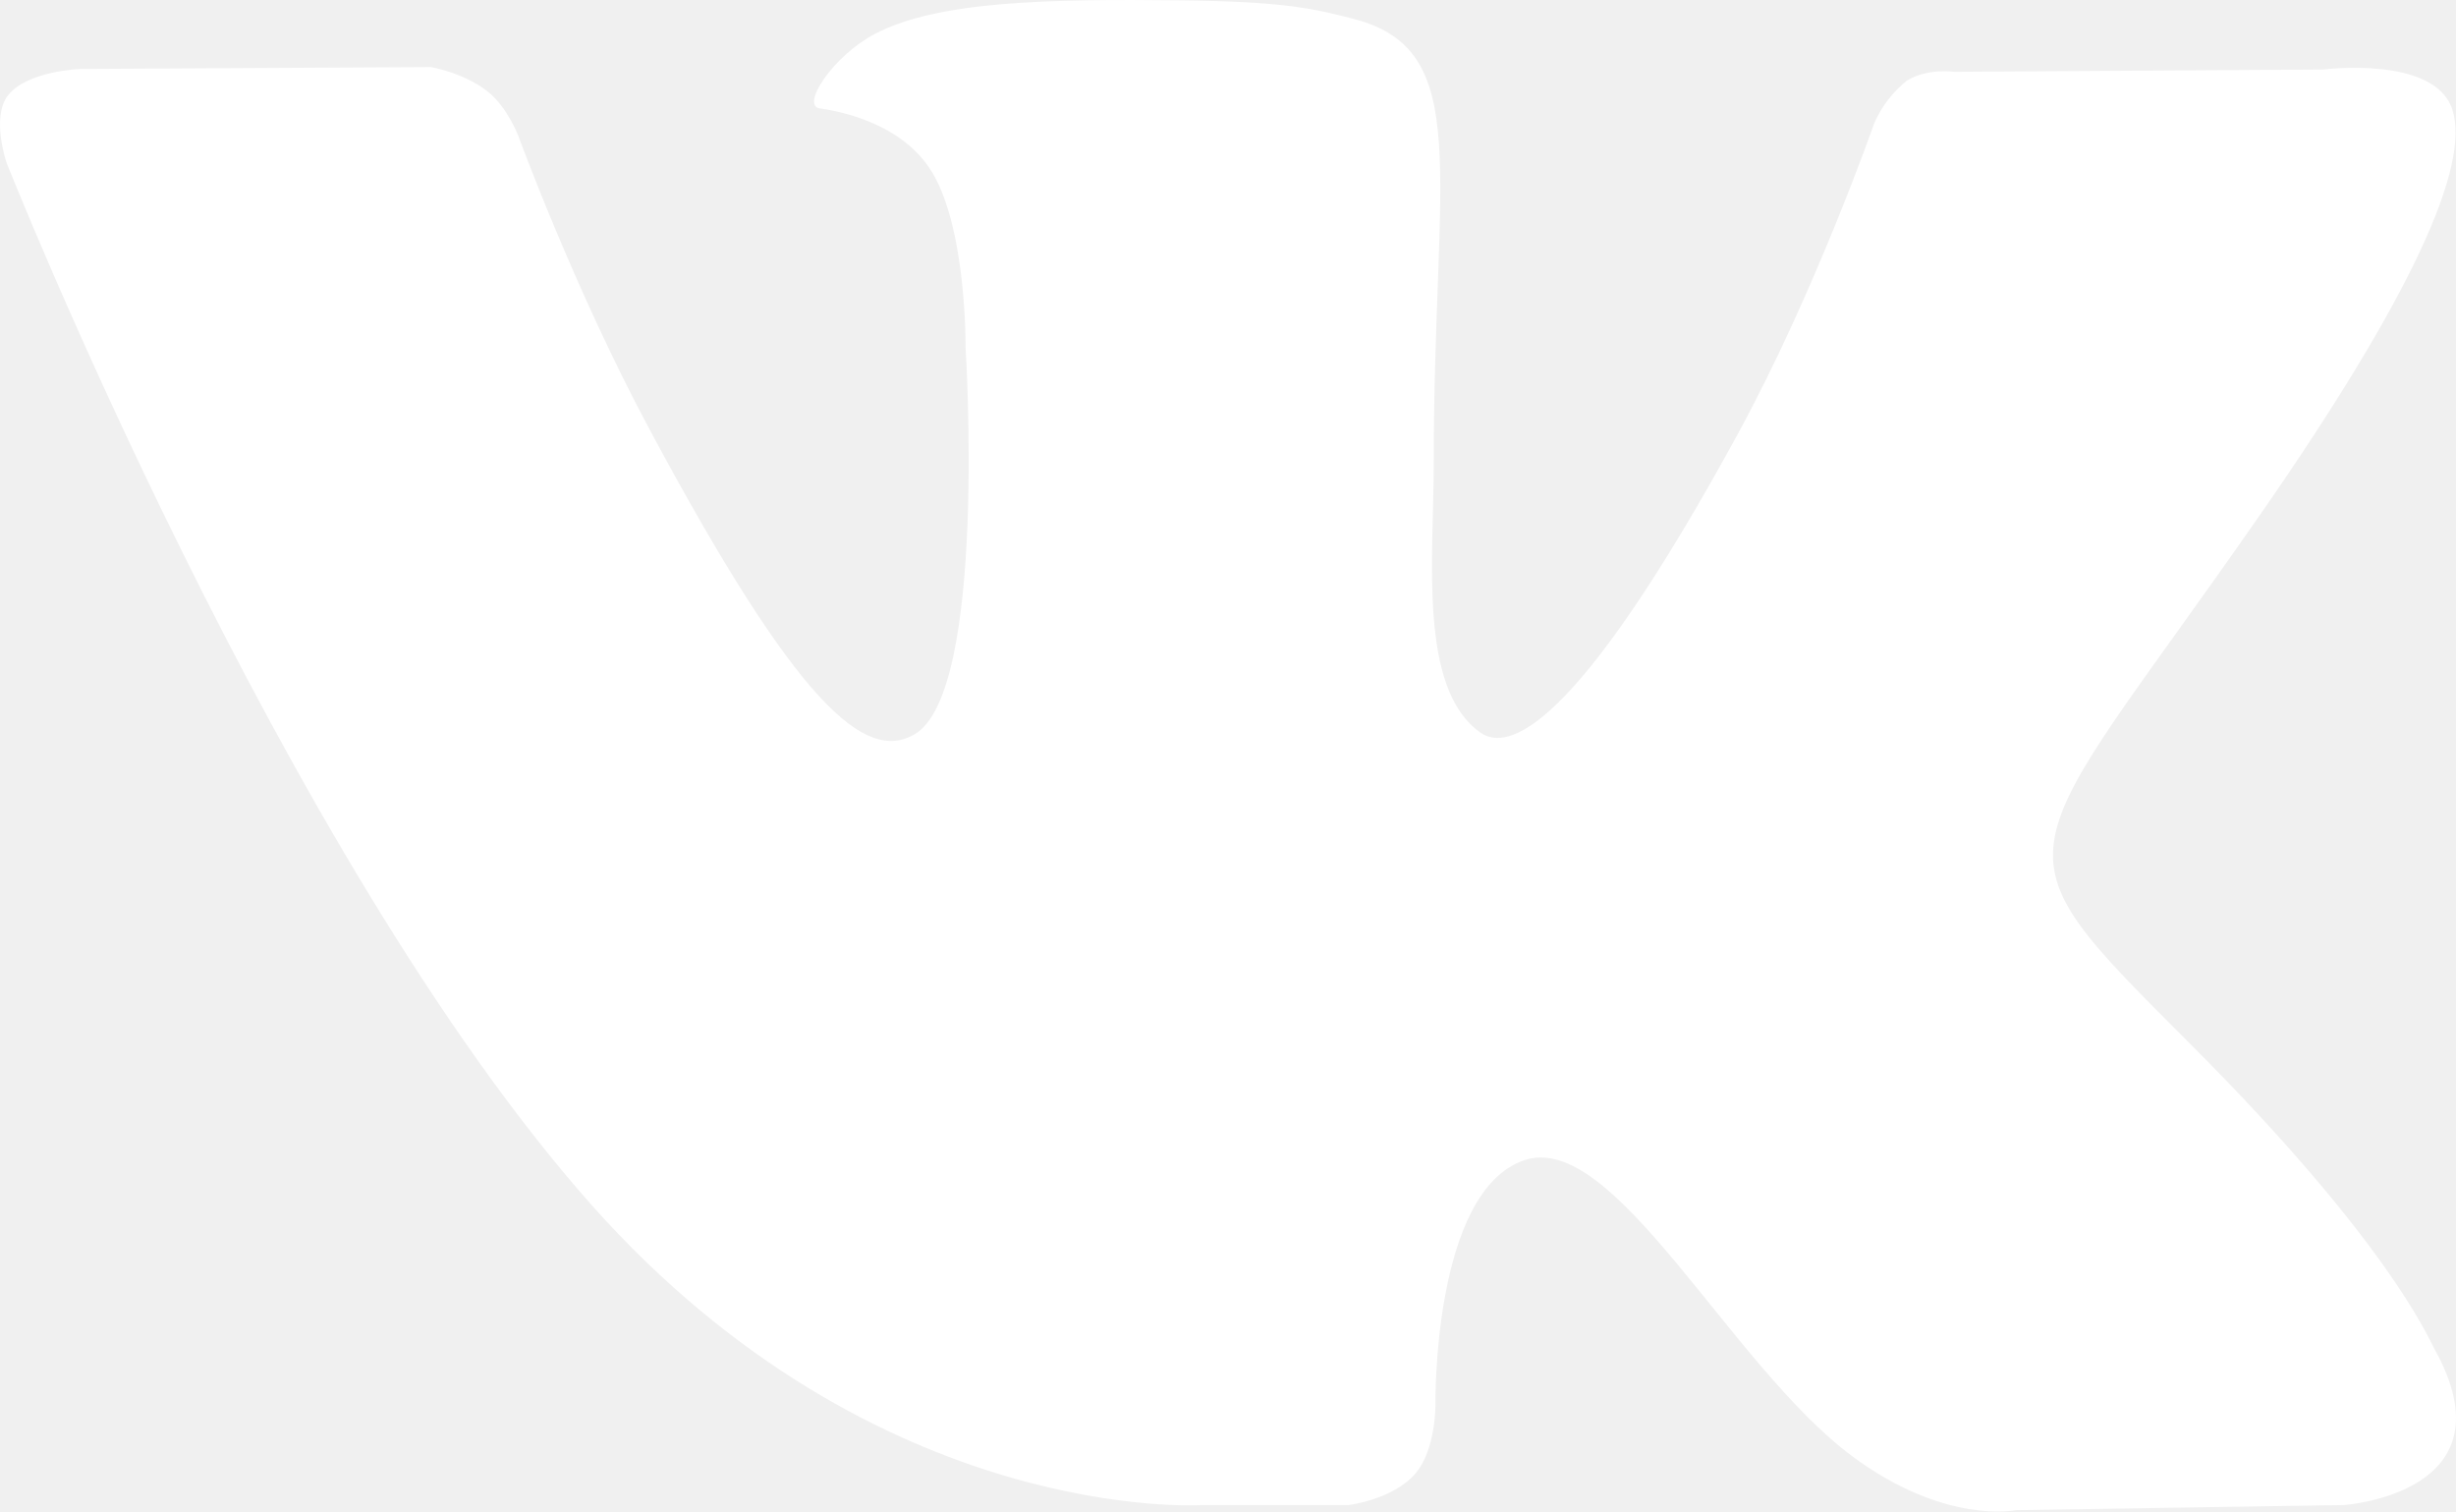
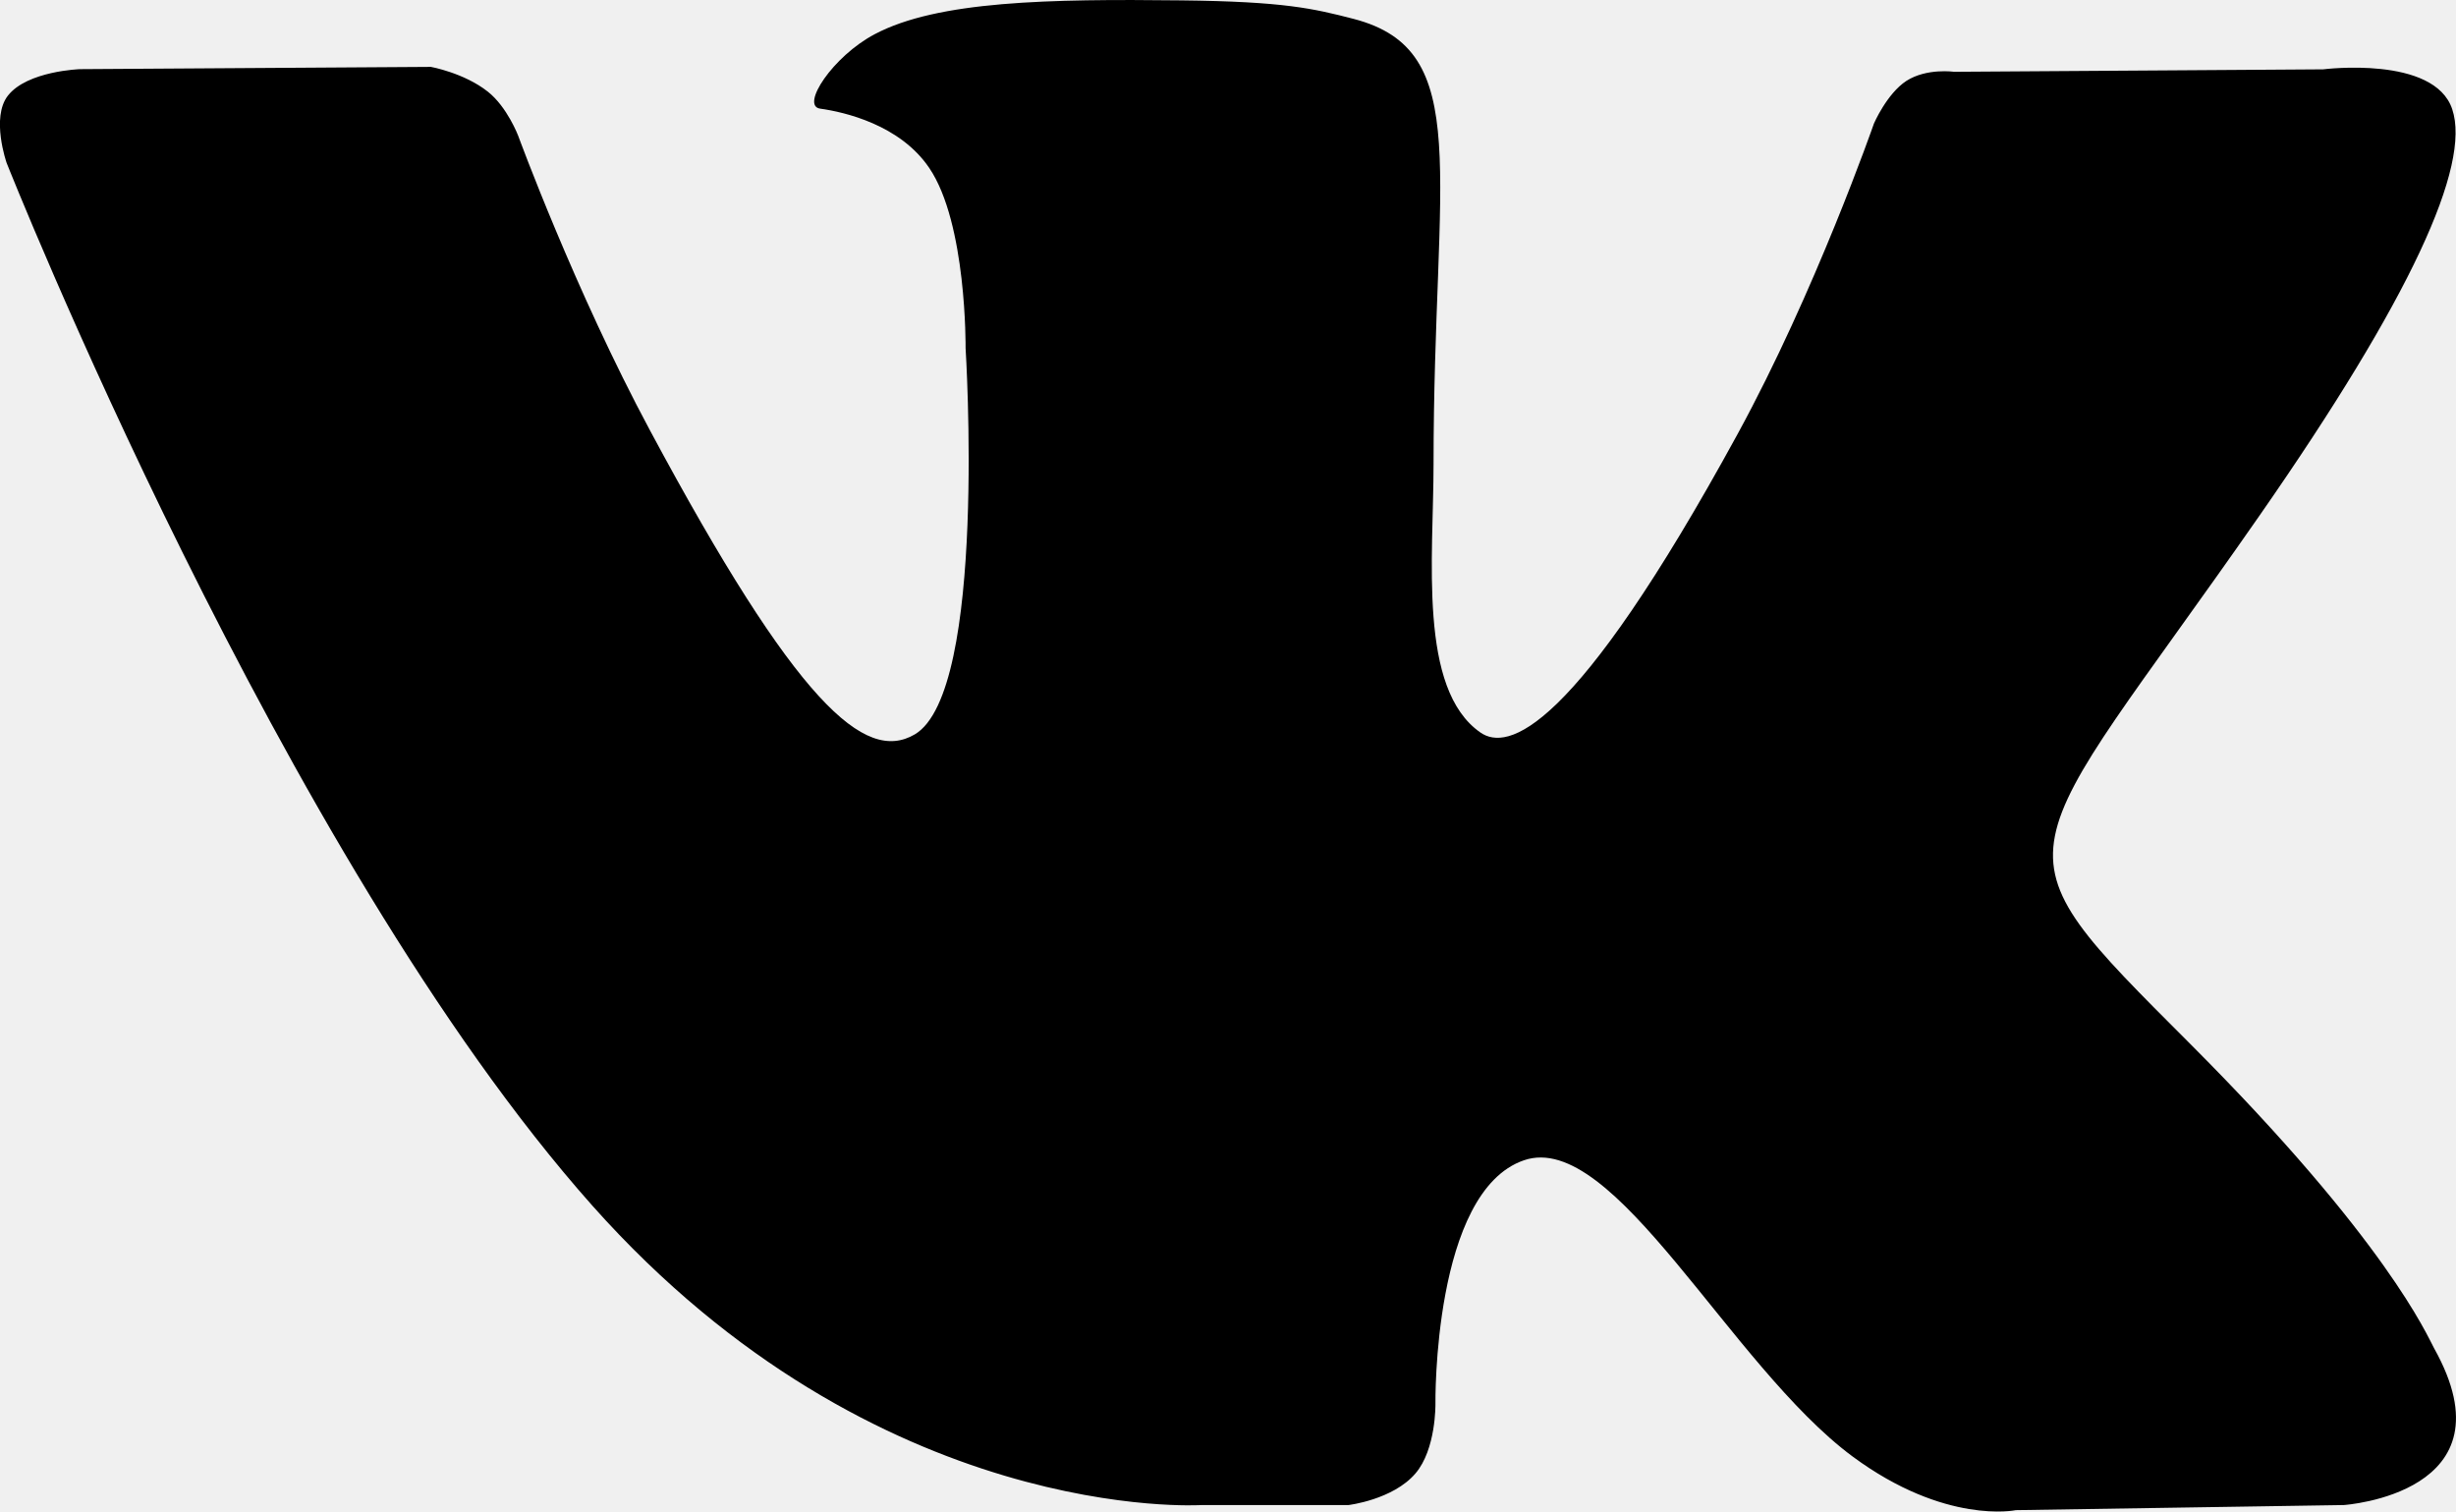
- <svg xmlns="http://www.w3.org/2000/svg" width="13" height="8" fill="none">
-   <path d="M12.884 7.136c-.035-.064-.251-.57-1.291-1.611-1.089-1.09-.943-.913.369-2.799C12.76 1.578 13.08.877 12.98.578c-.095-.286-.683-.21-.683-.21L10.345.38s-.145-.021-.253.048a.59.59 0 00-.172.226s-.31.888-.722 1.644c-.87 1.594-1.22 1.678-1.361 1.58-.331-.231-.248-.928-.248-1.422C7.588.91 7.805.266 7.165.1c-.213-.055-.37-.092-.913-.098C5.555-.006 4.964.004 4.63.18c-.222.117-.394.38-.29.394.13.018.423.085.578.313.2.293.193.954.193.954s.116 1.819-.269 2.045c-.264.155-.625-.161-1.401-1.608-.398-.74-.698-1.56-.698-1.56S2.685.566 2.582.485c-.125-.1-.301-.13-.301-.13L.424.365s-.28.01-.382.14C-.048.622.035.862.035.862s1.455 3.67 3.1 5.52c1.511 1.696 3.226 1.584 3.226 1.584h.777s.235-.028.354-.167c.11-.128.106-.368.106-.368s-.015-1.125.47-1.29c.476-.163 1.089 1.087 1.738 1.568.49.363.864.284.864.284l1.736-.027s.909-.06.478-.83z" fill="#fff" />
+ <svg xmlns="http://www.w3.org/2000/svg" width="13" height="8" viewBox="0 0 13 8">
+   <path d="M12.884 7.136C12.849 7.072 12.633 6.566 11.593 5.525C10.504 4.435 10.65 4.612 11.962 2.726C12.761 1.578 13.08 0.877 12.98 0.578C12.885 0.292 12.297 0.367 12.297 0.367L10.344 0.38C10.344 0.38 10.199 0.359 10.091 0.428C9.987 0.496 9.919 0.654 9.919 0.654C9.919 0.654 9.61 1.542 9.197 2.298C8.326 3.892 7.978 3.976 7.836 3.877C7.505 3.647 7.588 2.95 7.588 2.456C7.588 0.911 7.805 0.266 7.165 0.1C6.952 0.045 6.796 0.008 6.252 0.002C5.555 -0.006 4.964 0.004 4.63 0.181C4.408 0.298 4.236 0.56 4.341 0.575C4.47 0.593 4.763 0.66 4.918 0.888C5.118 1.181 5.111 1.842 5.111 1.842C5.111 1.842 5.227 3.661 4.842 3.887C4.578 4.042 4.217 3.726 3.441 2.279C3.043 1.538 2.743 0.719 2.743 0.719C2.743 0.719 2.685 0.566 2.582 0.485C2.457 0.386 2.281 0.354 2.281 0.354L0.424 0.366C0.424 0.366 0.145 0.375 0.042 0.506C-0.049 0.622 0.035 0.862 0.035 0.862C0.035 0.862 1.49 4.532 3.136 6.382C4.646 8.078 6.361 7.966 6.361 7.966H7.138C7.138 7.966 7.373 7.938 7.492 7.799C7.602 7.671 7.598 7.431 7.598 7.431C7.598 7.431 7.583 6.306 8.067 6.141C8.544 5.978 9.157 7.228 9.806 7.709C10.297 8.072 10.67 7.993 10.67 7.993L12.406 7.966C12.406 7.966 13.315 7.906 12.884 7.136Z" />
</svg>
